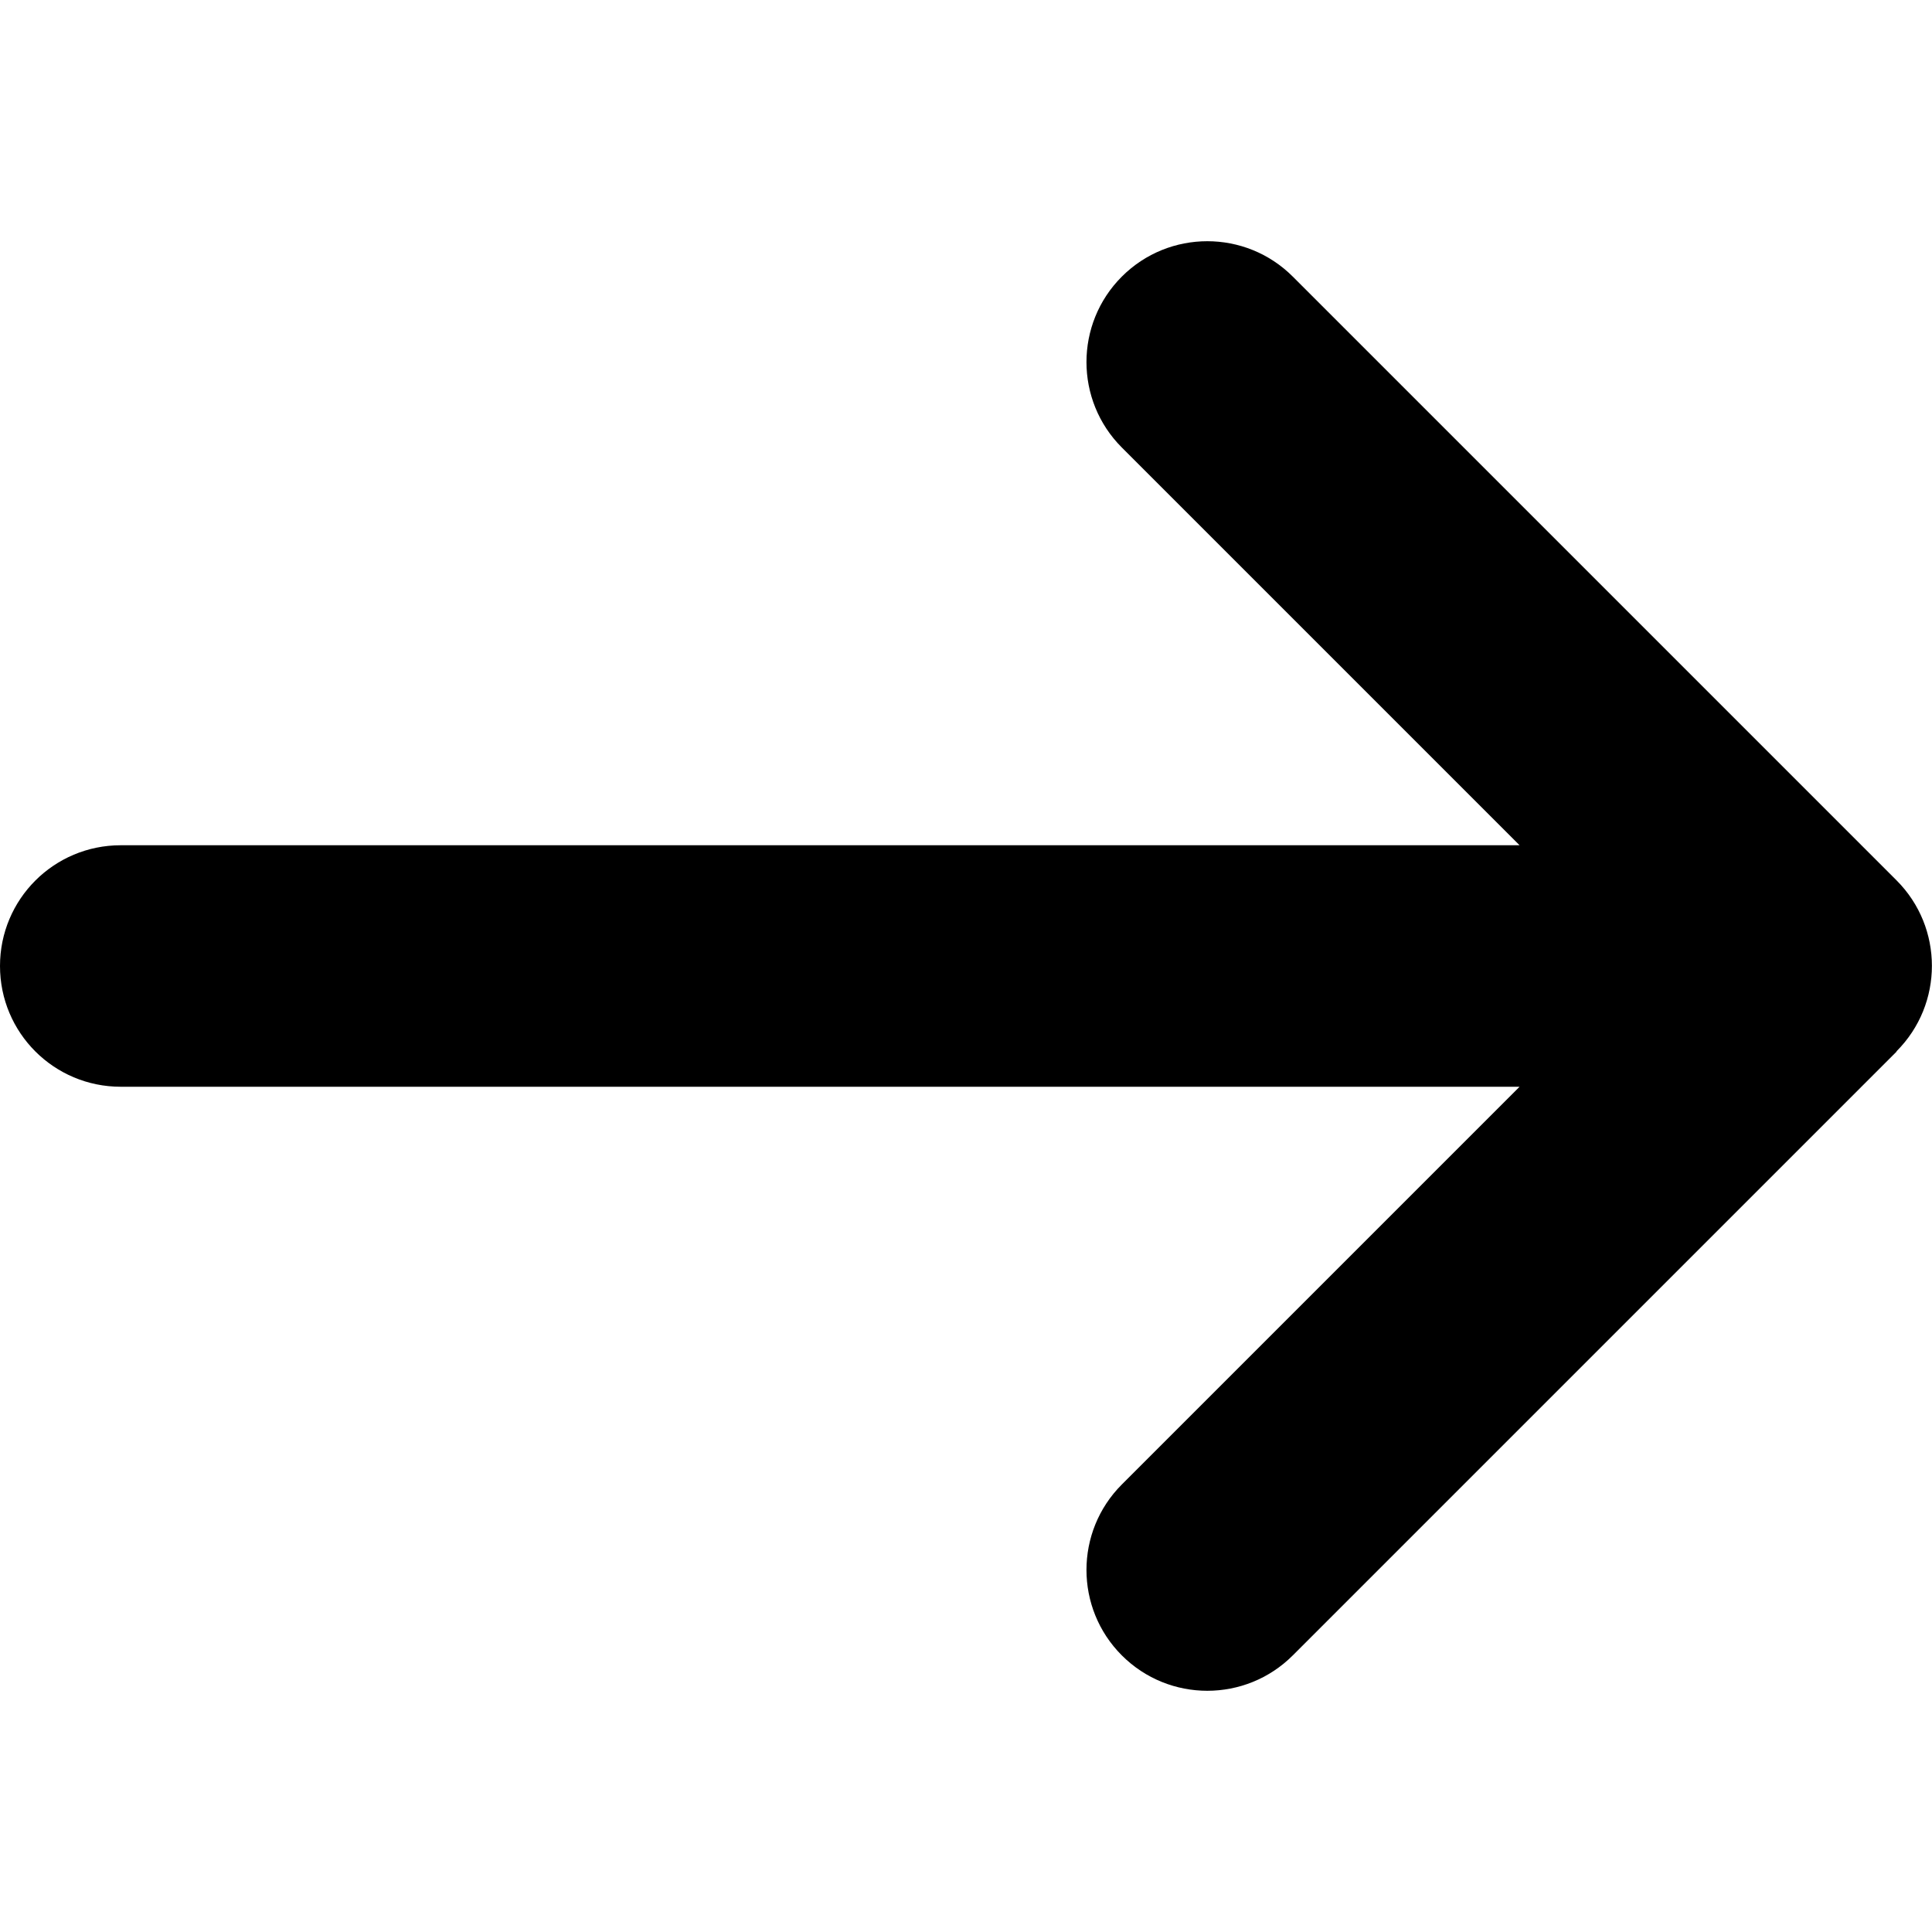
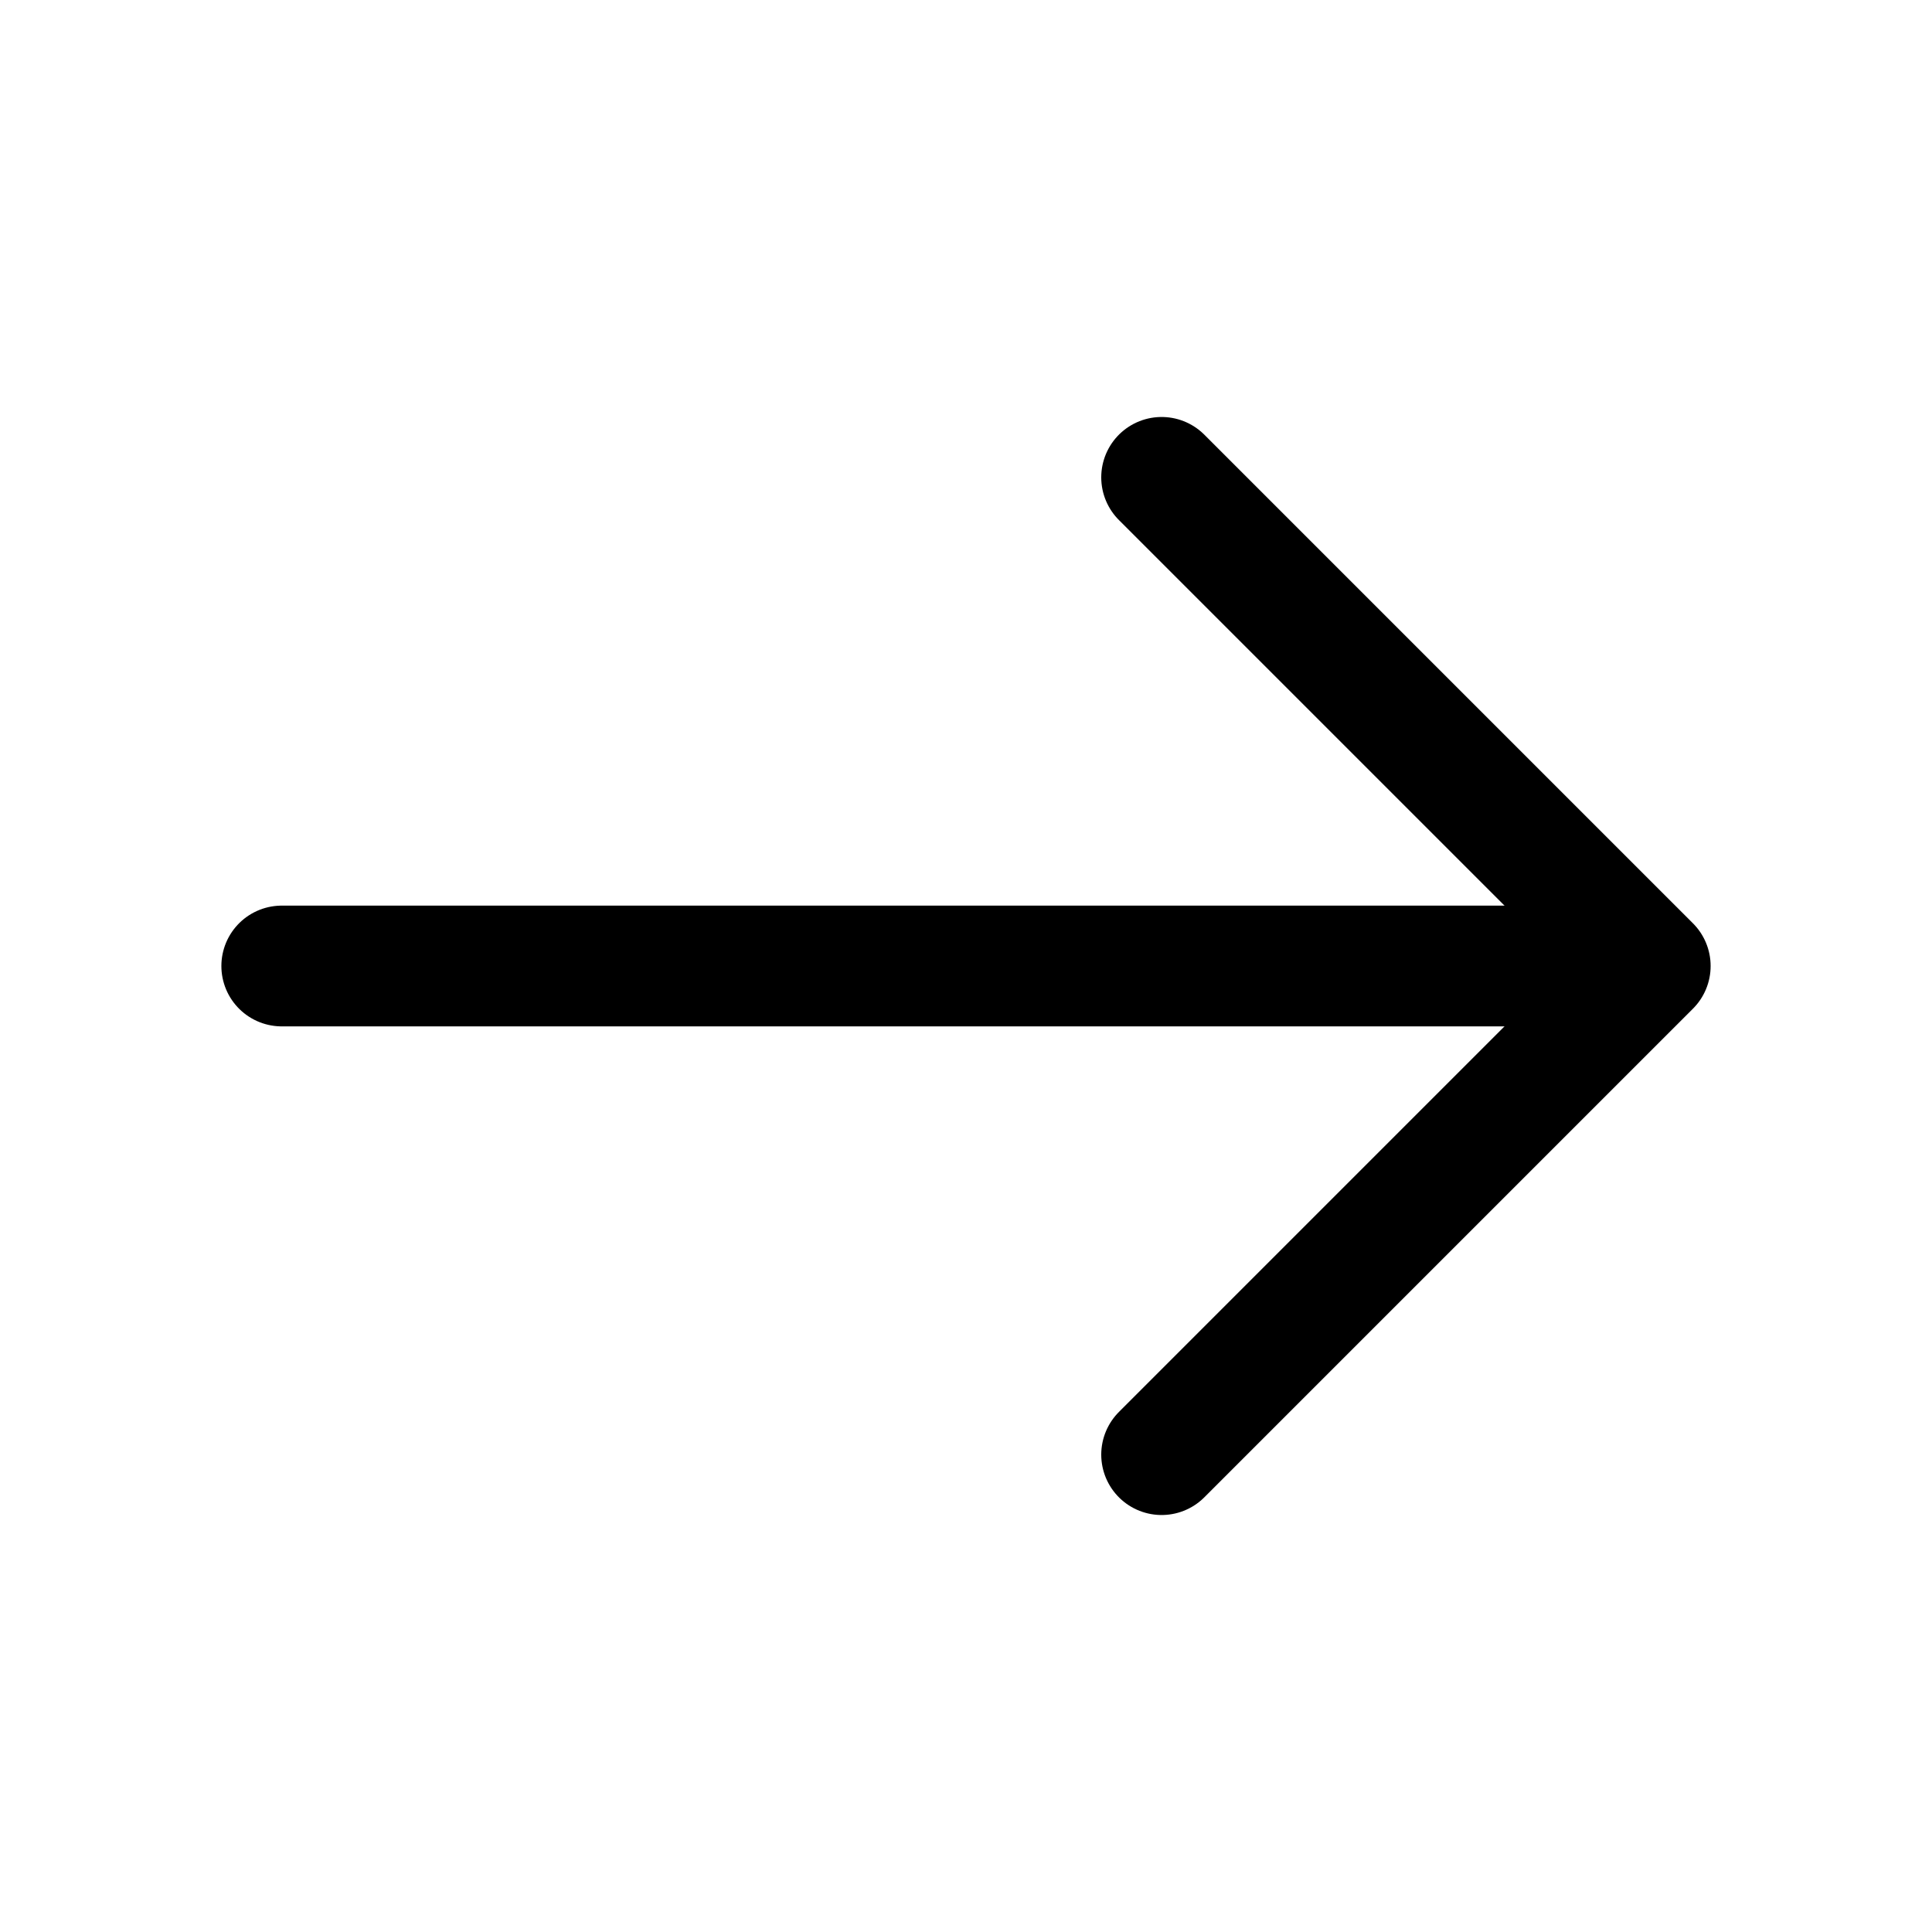
- <svg xmlns="http://www.w3.org/2000/svg" viewBox="0 0 512 512">
-   <path fill="currentColor" d="M502.6 278.6c12.5-12.5 12.5-32.8 0-45.3l-160-160c-12.5-12.5-32.8-12.5-45.3 0s-12.5 32.8 0 45.3L402.7 224 32 224c-17.7 0-32 14.3-32 32s14.3 32 32 32l370.7 0-105.4 105.4c-12.5 12.5-12.5 32.8 0 45.3s32.8 12.5 45.3 0l160-160z" />
+ <svg xmlns="http://www.w3.org/2000/svg" width="24" height="24" viewBox="0 0 24 24" fill="none">
+   <path d="M14.43 5.93L20.5 12L14.43 18.07" stroke="#000000" stroke-width="1.5" stroke-miterlimit="10" stroke-linecap="round" stroke-linejoin="round" />
+   <path d="M3.5 12H20.33" stroke="#000000" stroke-width="1.5" stroke-miterlimit="10" stroke-linecap="round" stroke-linejoin="round" />
</svg>
